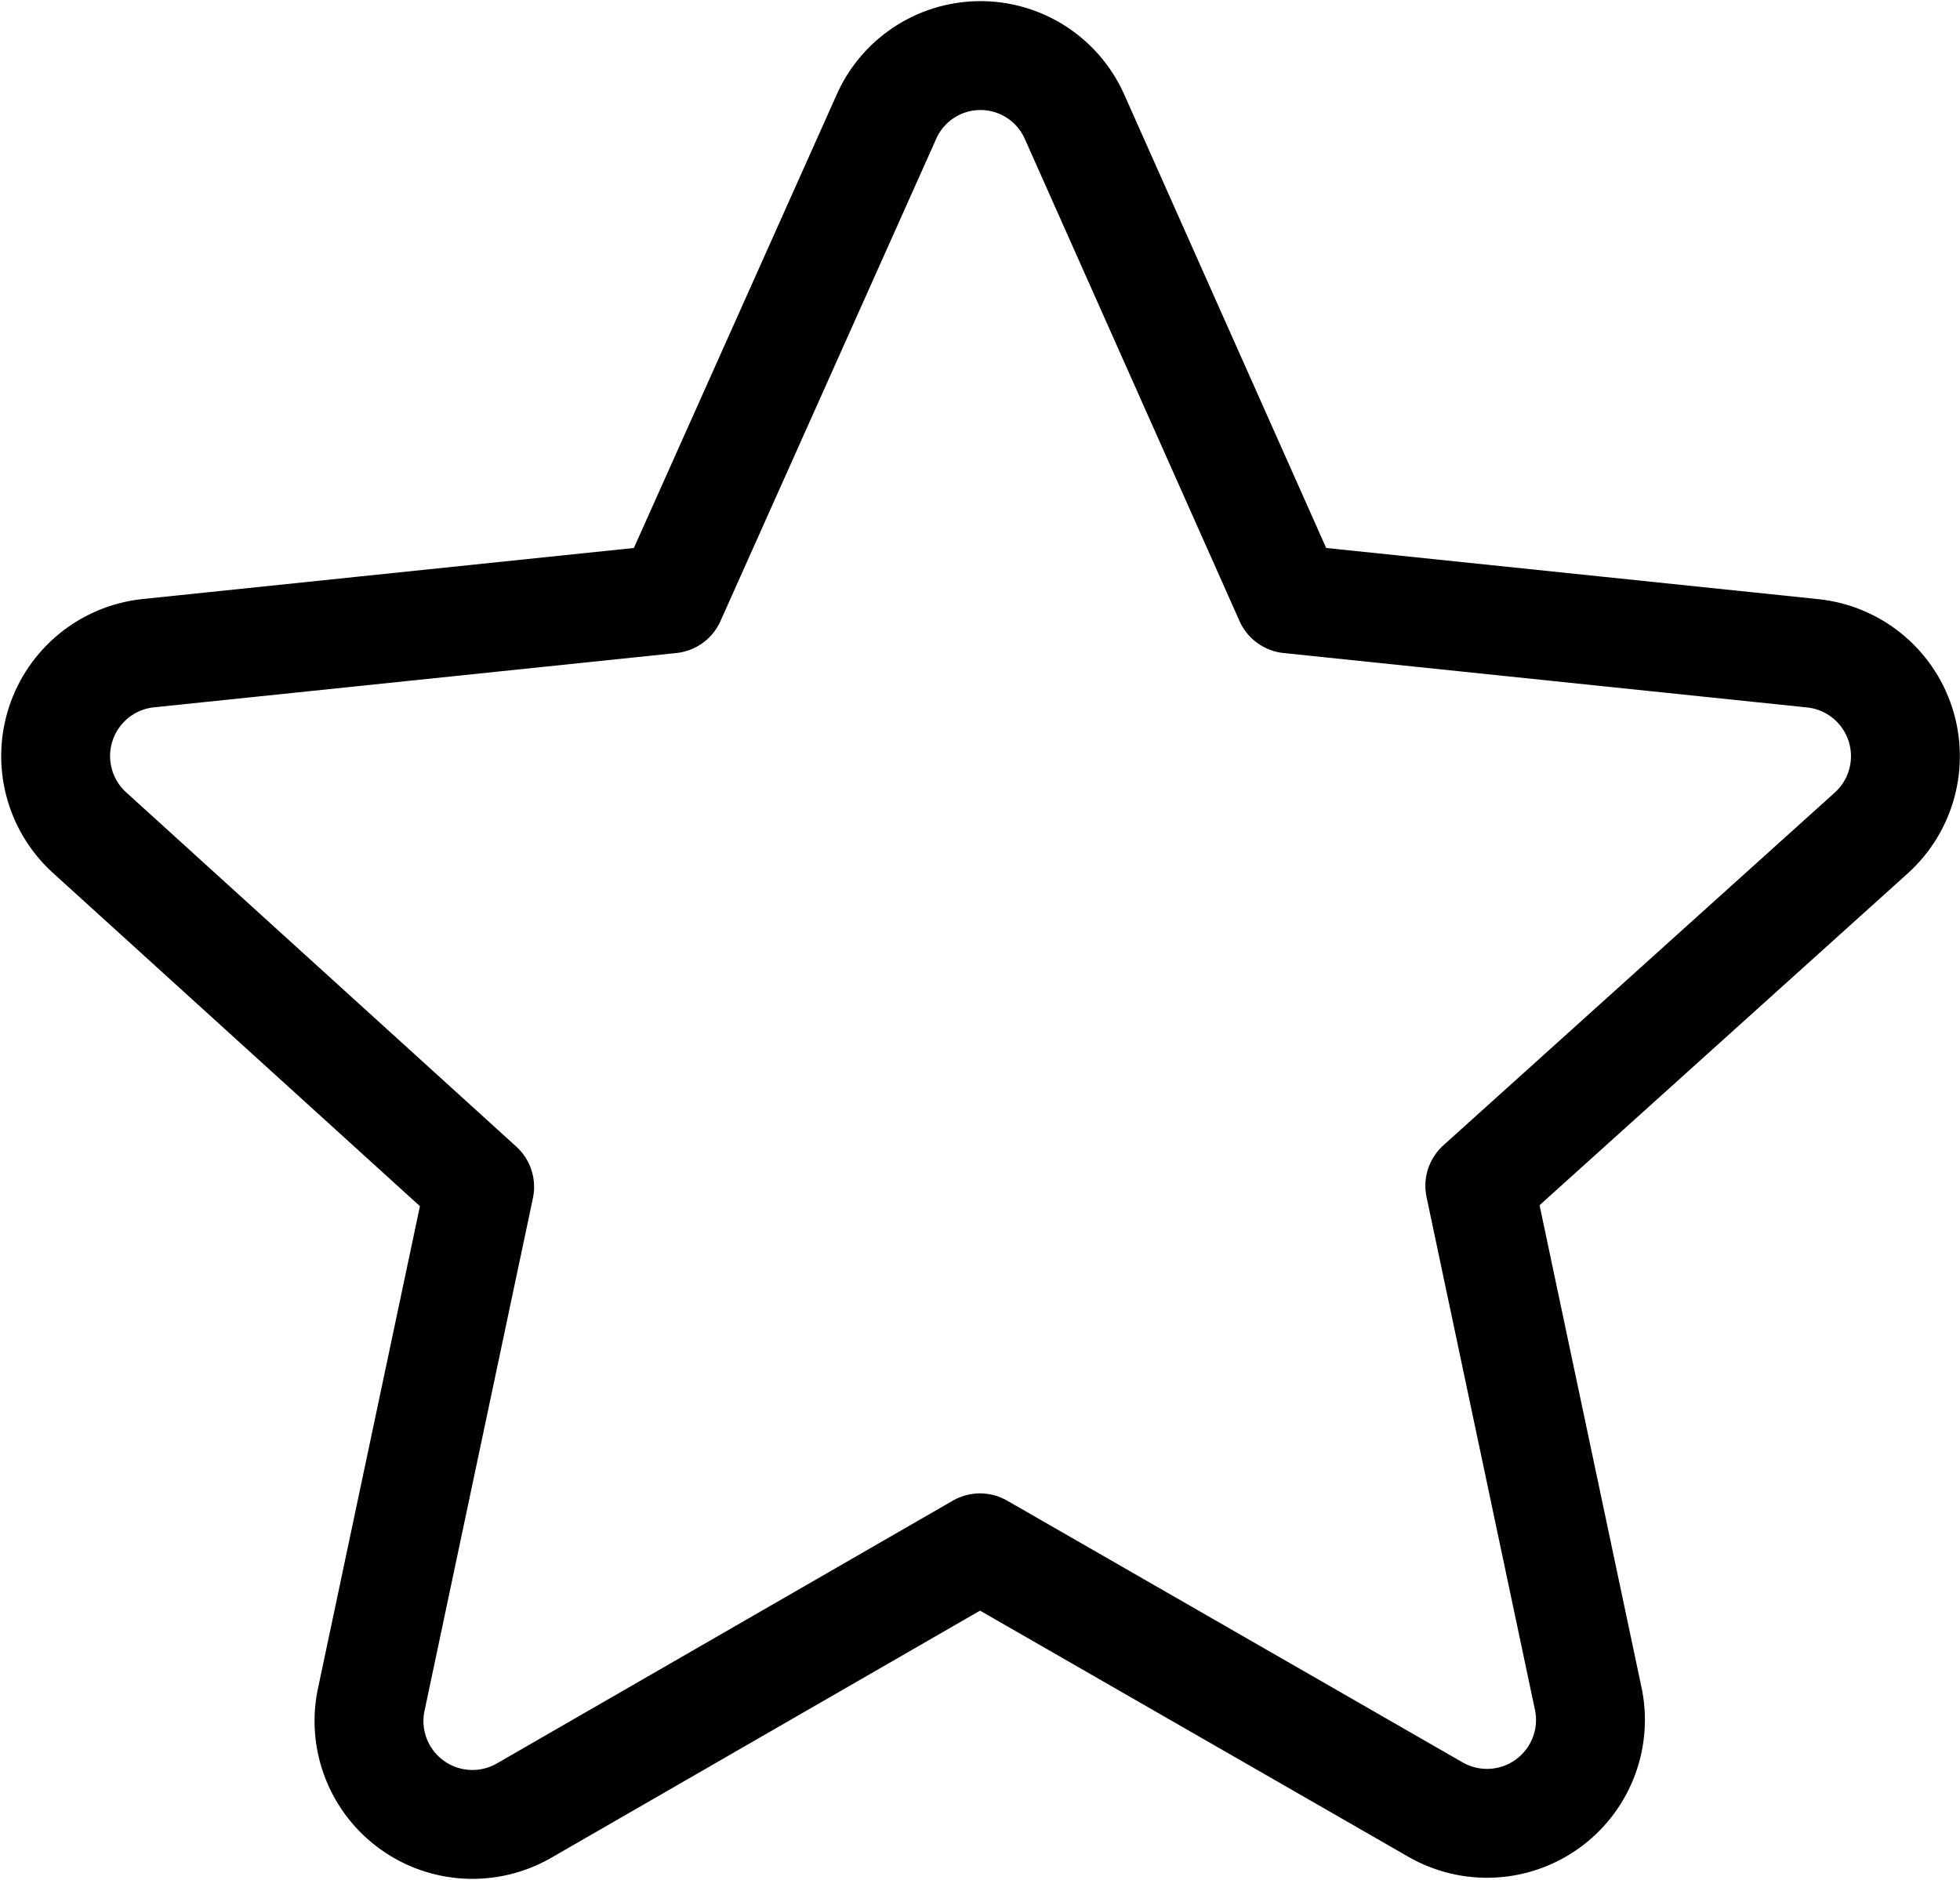
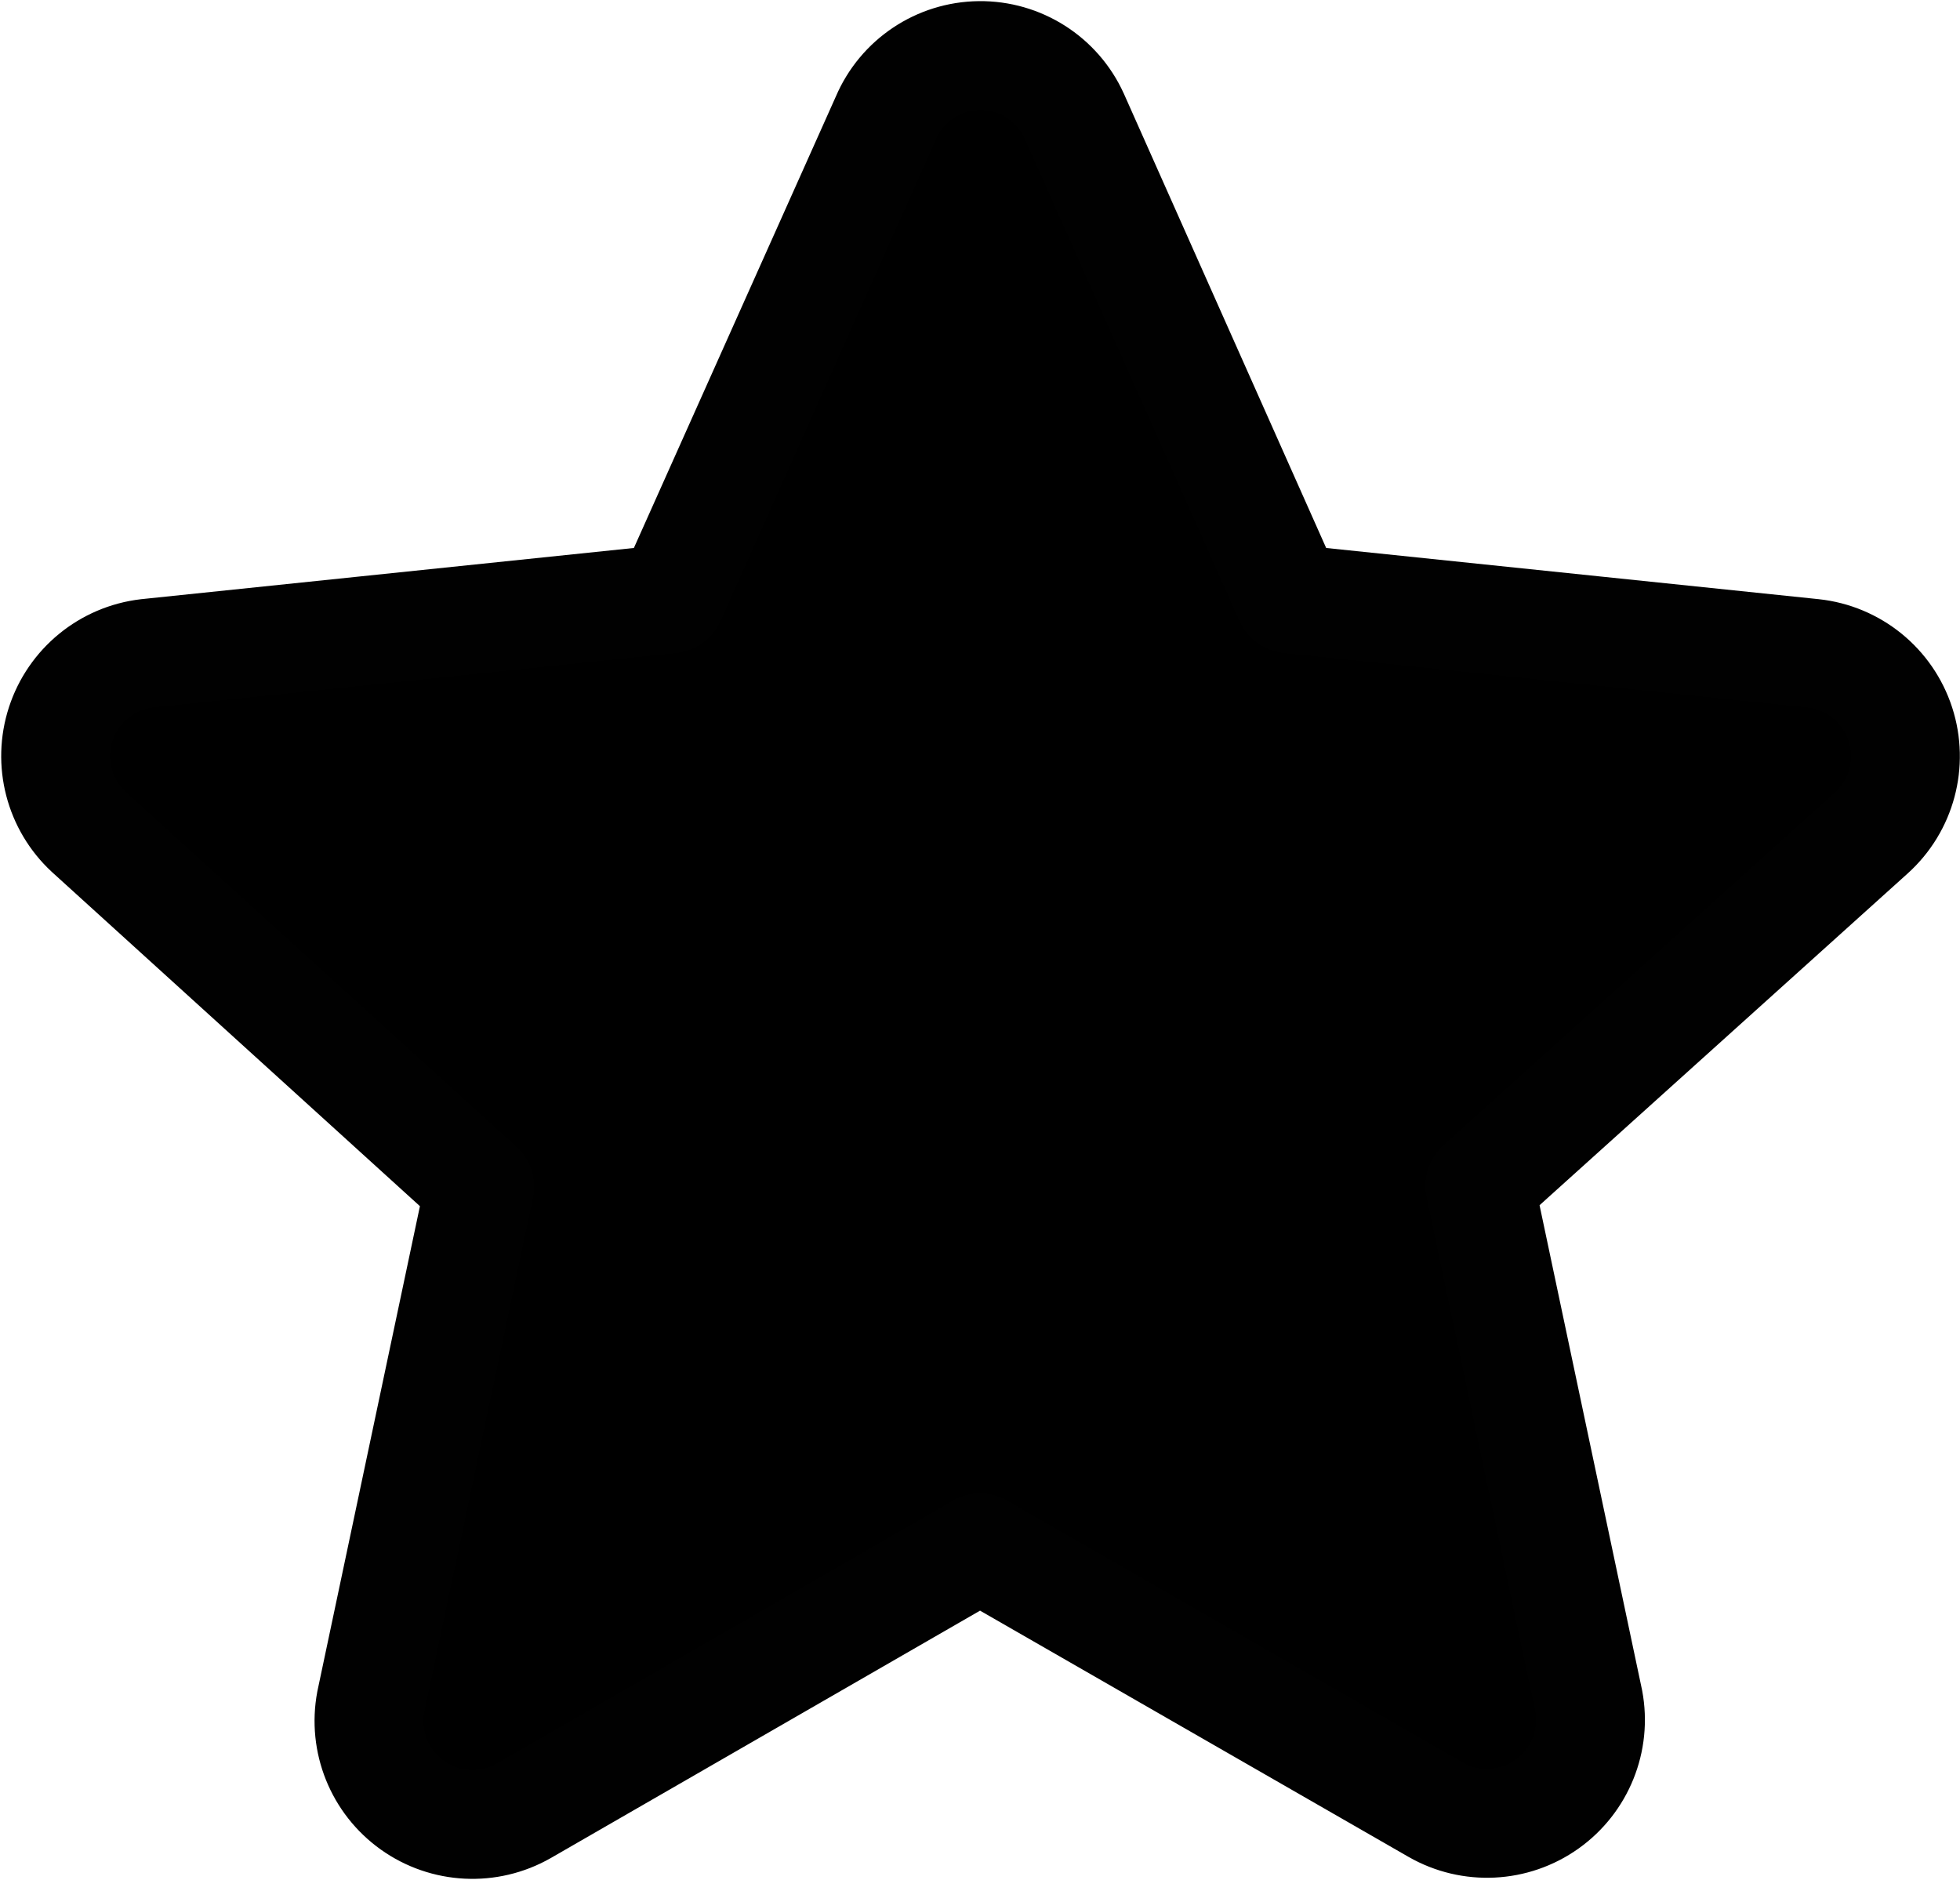
<svg xmlns="http://www.w3.org/2000/svg" viewBox="0 0 36 34.52">
-   <path d="m19.73 2.13 3.95 8.87 9.62 1a1.9 1.9 0 0 1 1.07 3.3l-7.19 6.48 2 9.46a1.9 1.9 0 0 1 -2.81 2l-8.37-4.81-8.38 4.83a1.9 1.9 0 0 1 -2.81-2l2-9.46-7.18-6.52a1.9 1.9 0 0 1 1.07-3.28l9.62-1 3.95-8.83a1.89 1.89 0 0 1 3.46-.04z" fill="none" stroke="#010101" stroke-linejoin="round" stroke-width="2" />
+   <path d="m19.73 2.13 3.95 8.87 9.62 1a1.9 1.9 0 0 1 1.07 3.3l-7.19 6.48 2 9.46a1.9 1.9 0 0 1 -2.81 2l-8.37-4.81-8.38 4.83a1.9 1.9 0 0 1 -2.81-2l2-9.46-7.18-6.52a1.9 1.9 0 0 1 1.07-3.28l9.62-1 3.95-8.83a1.89 1.89 0 0 1 3.46-.04z" fill="#000" stroke="#010101" stroke-linejoin="round" stroke-width="2" />
</svg>
